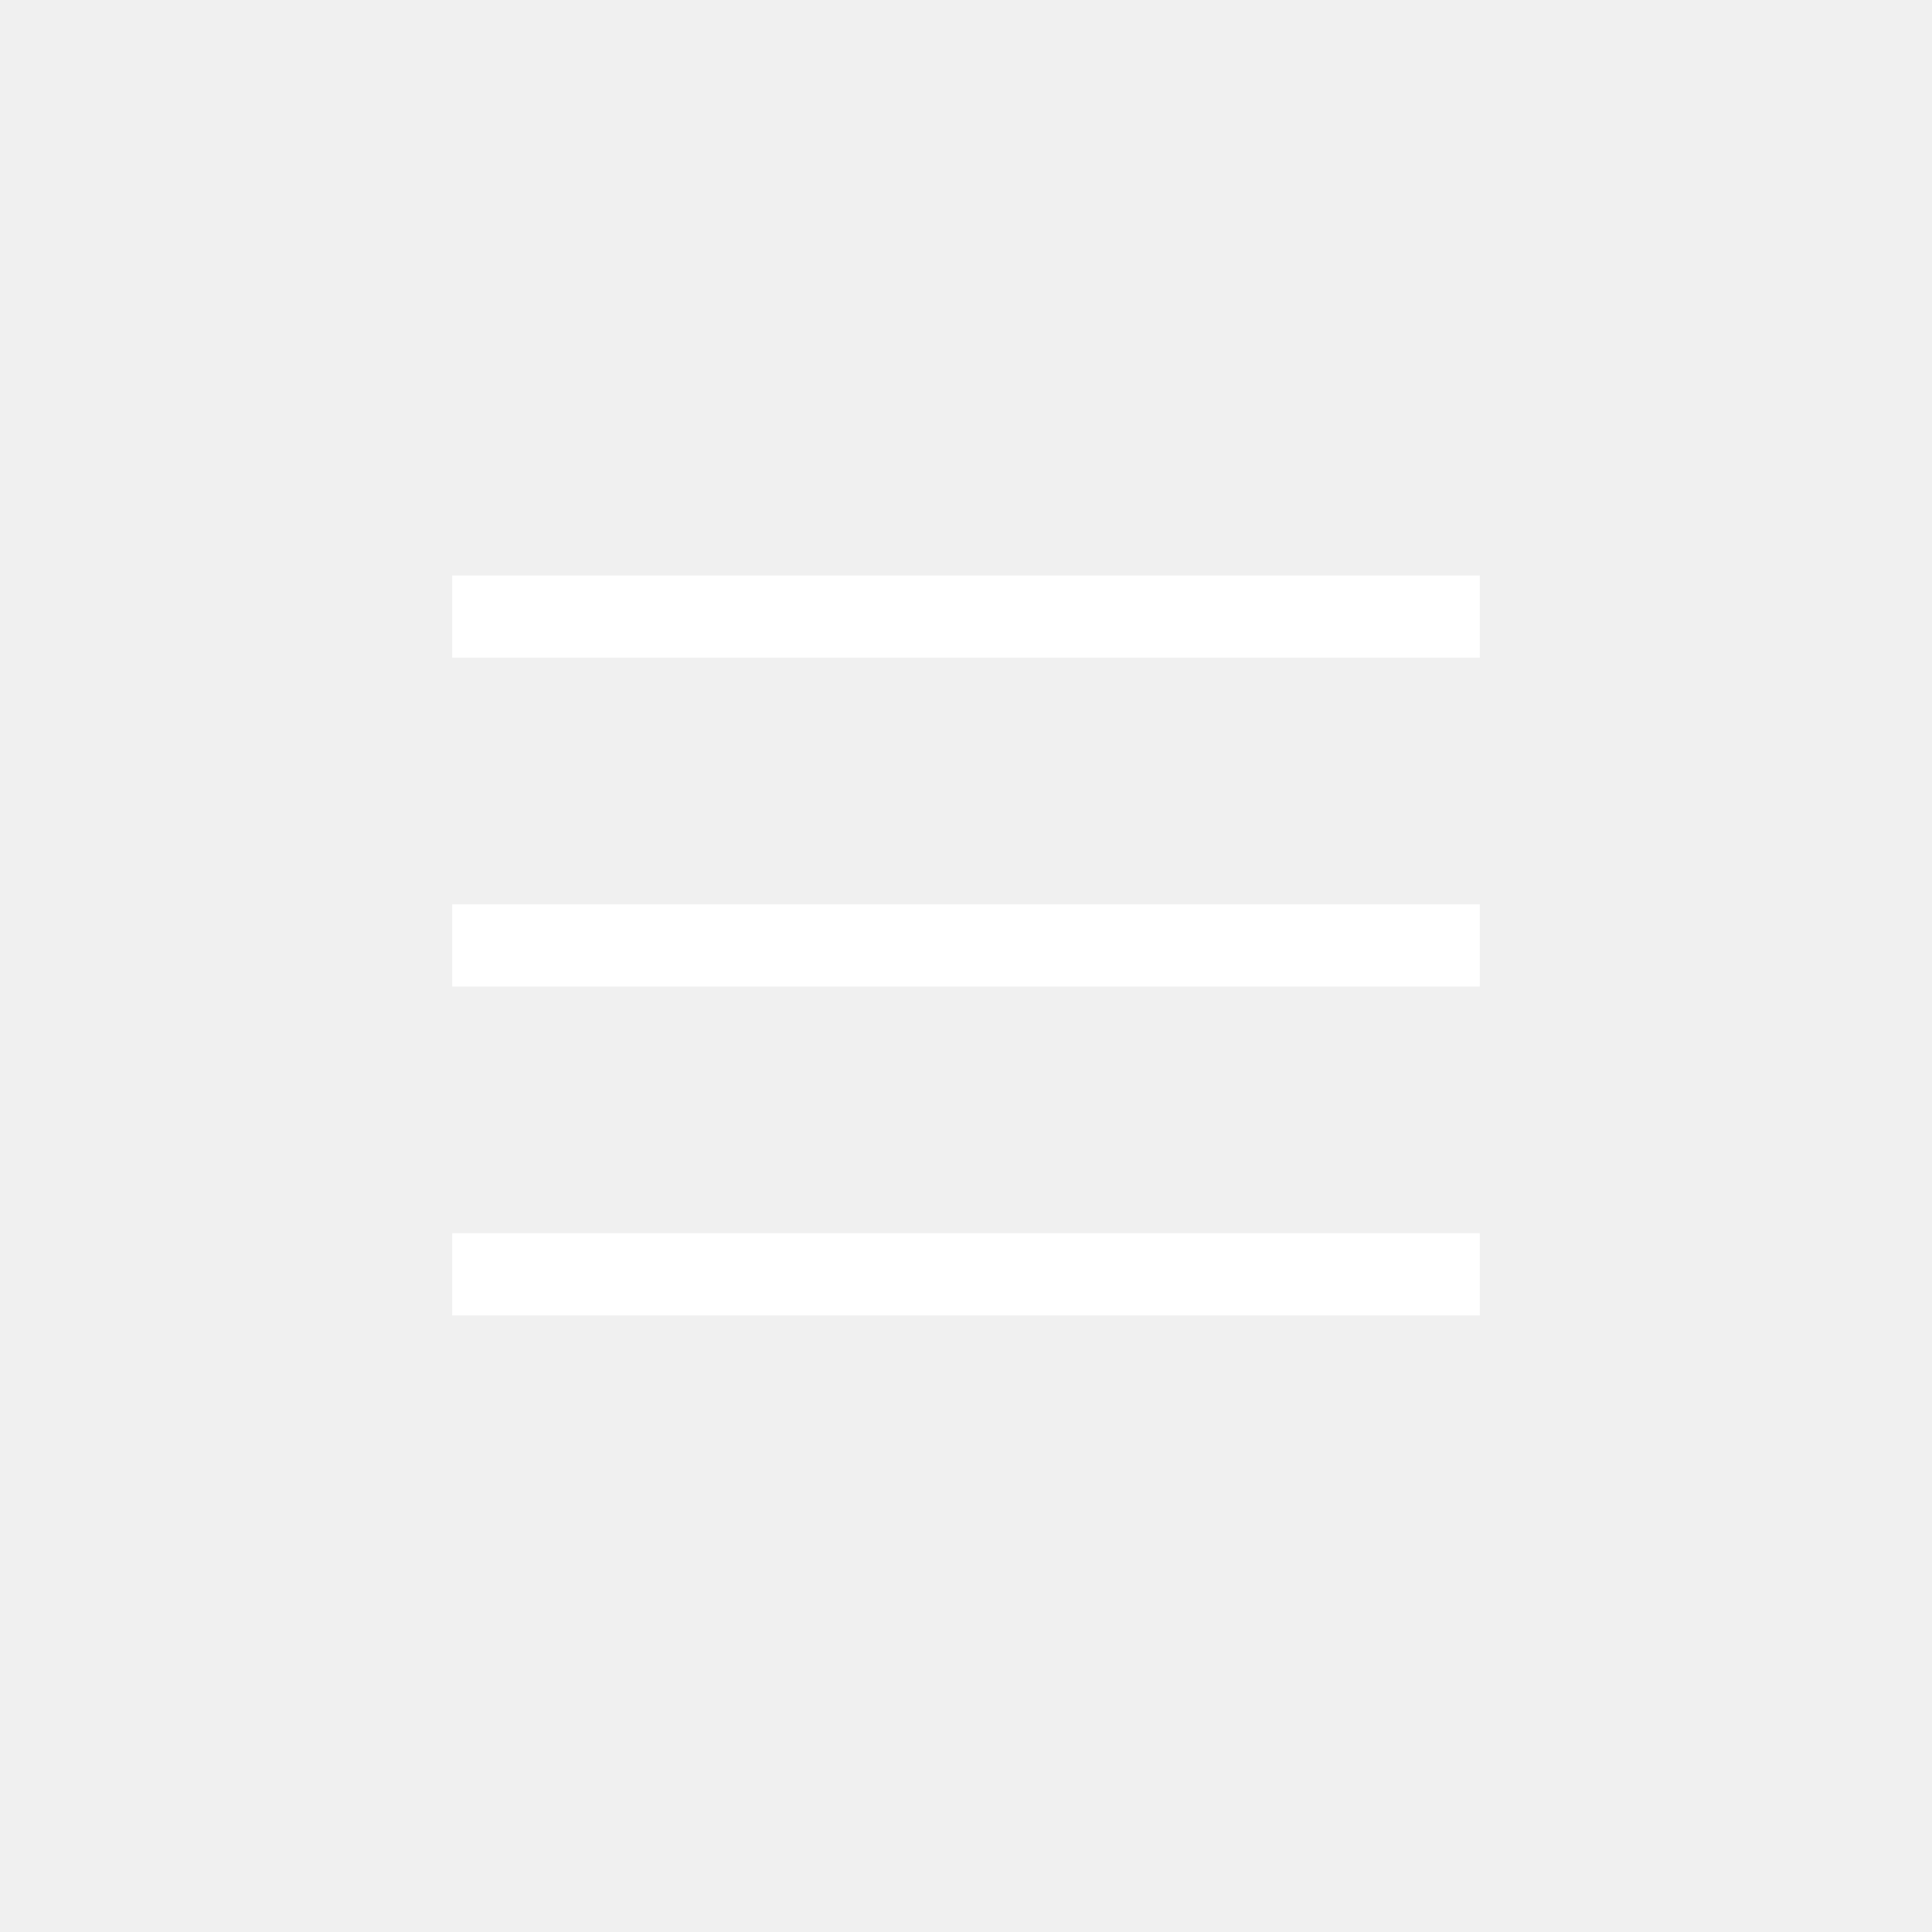
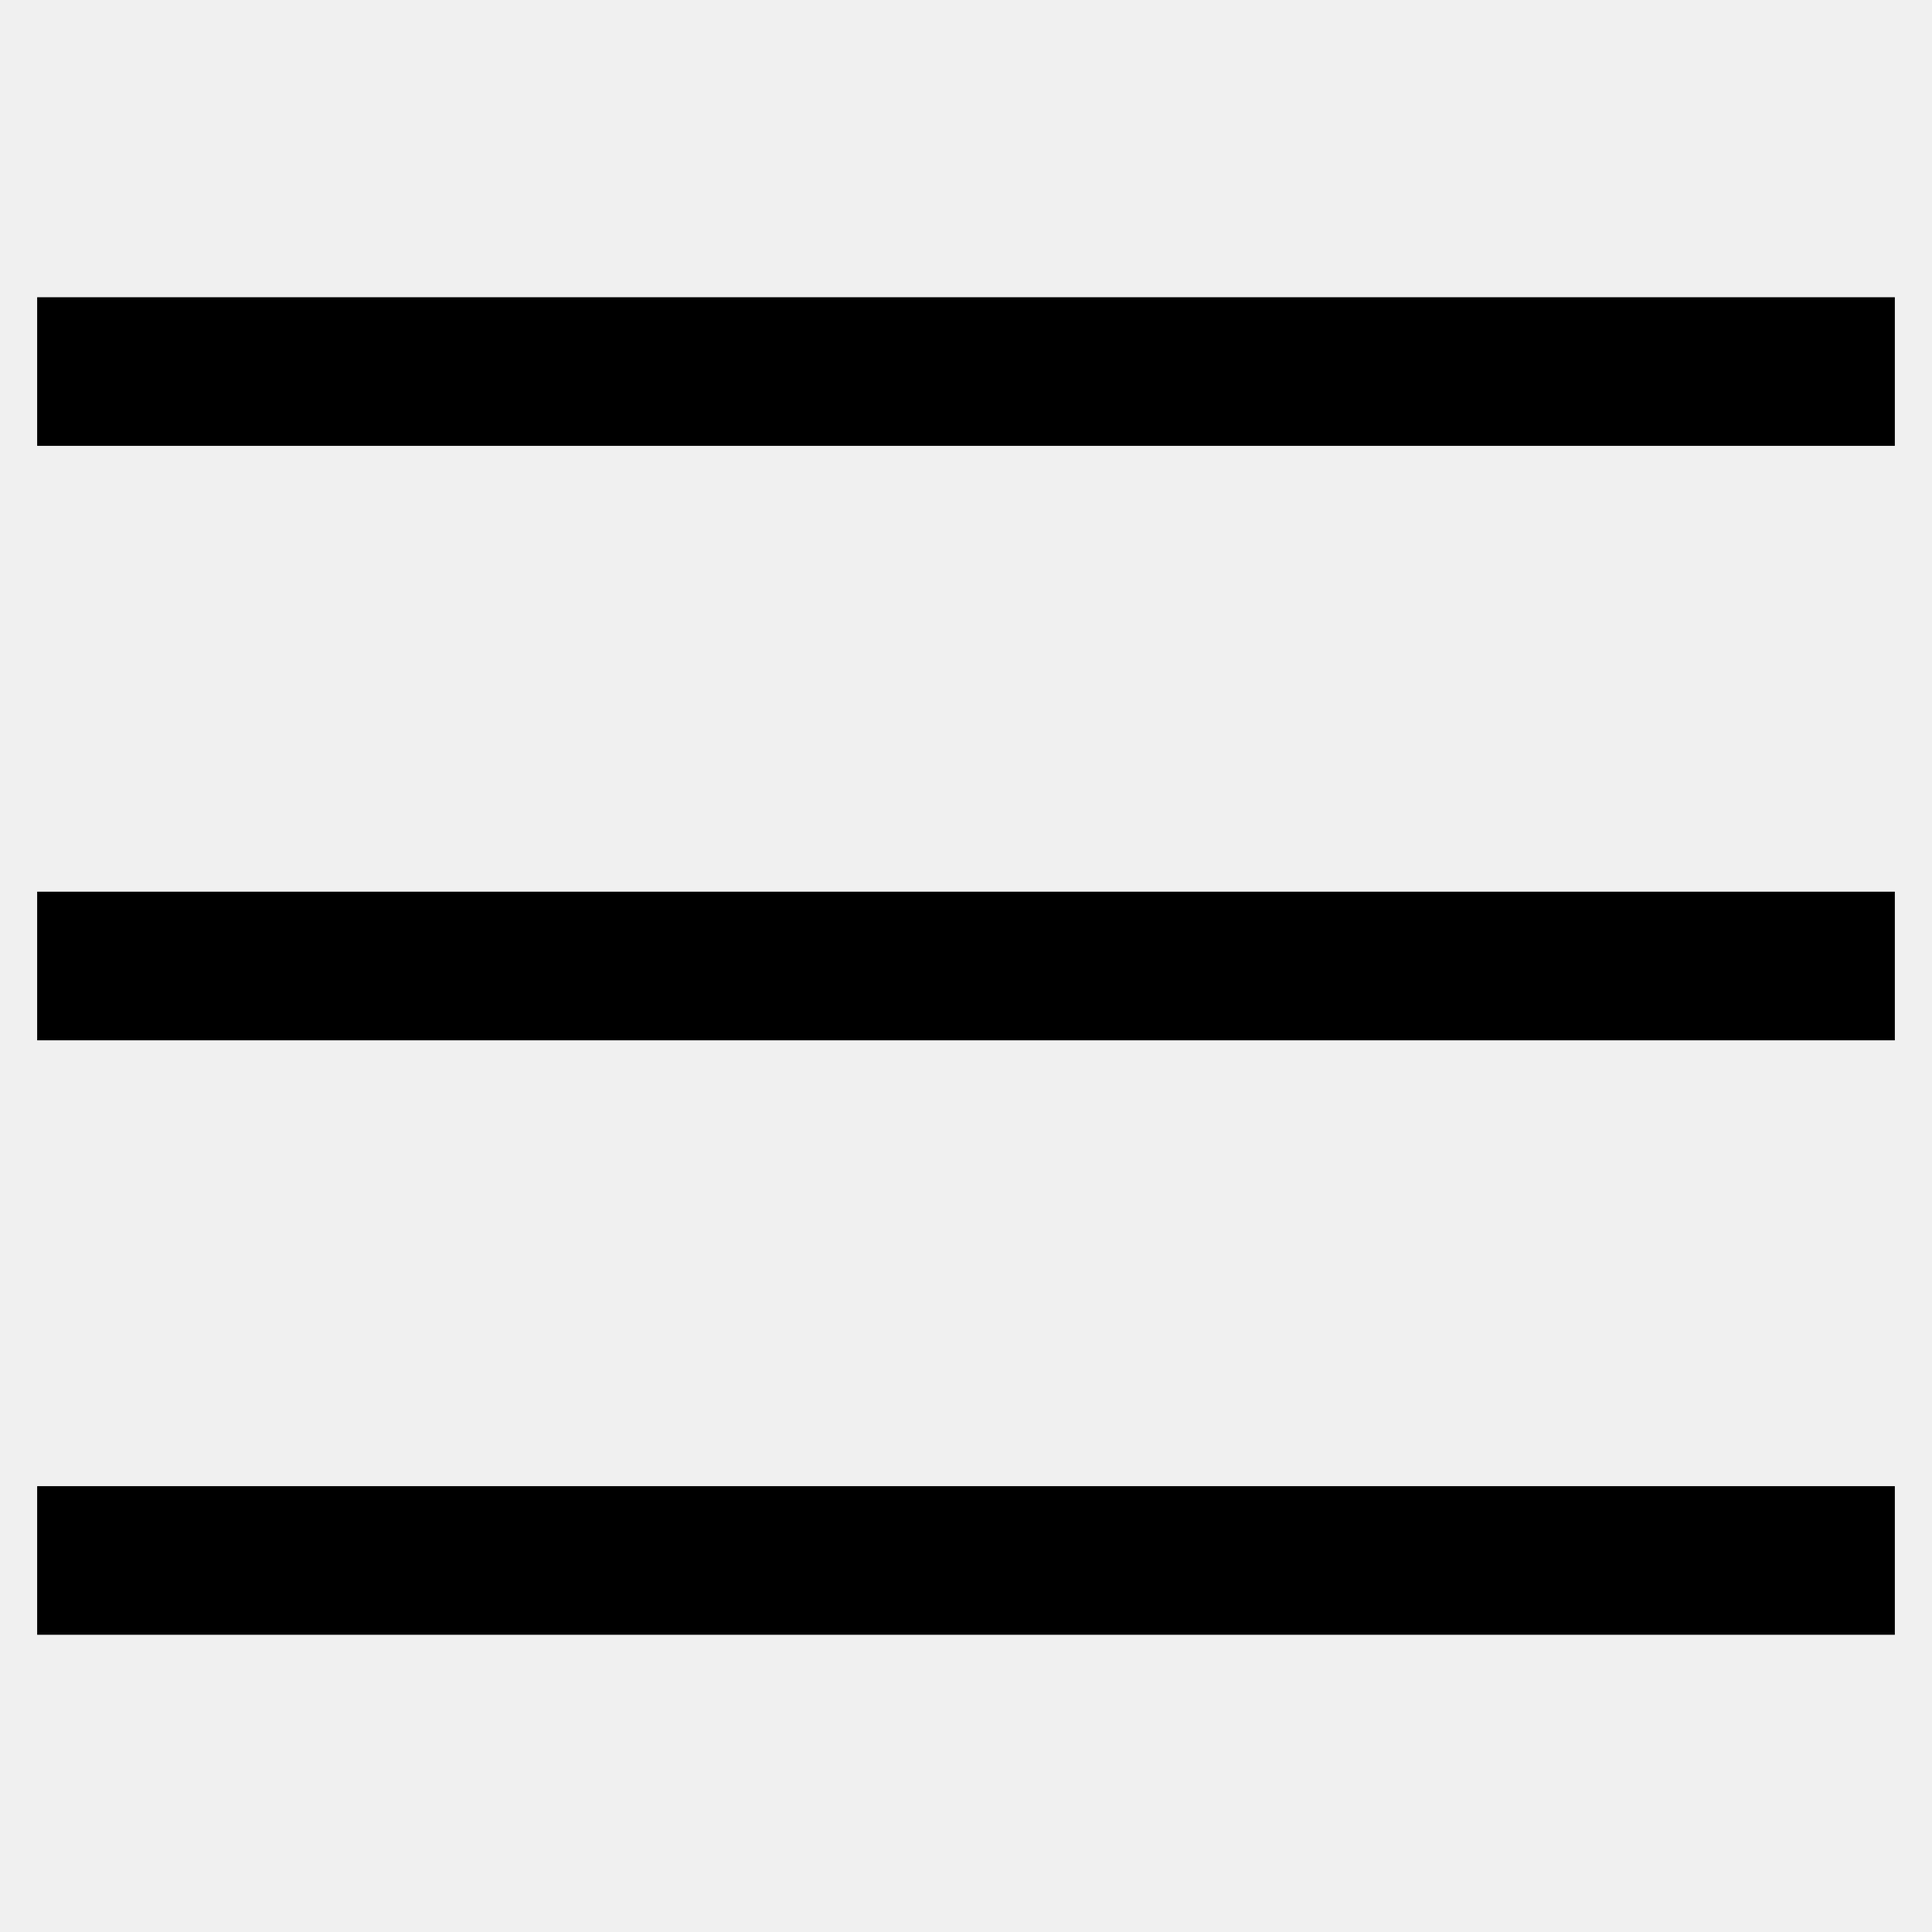
- <svg xmlns="http://www.w3.org/2000/svg" width="47px" height="47px" viewBox="0 0 47 47" version="1.1">
-   <g id="hamburger" stroke="none" stroke-width="1" fill="none" fill-rule="evenodd">
-     <g transform="translate(11, 14)" fill="#FFFFFF">
-       <rect id="Rectangle" x="0" y="0" width="25" height="2" />
-       <rect id="Rectangle-Copy" x="0" y="8" width="25" height="2" />
-       <rect id="Rectangle-Copy-2" x="0" y="16" width="25" height="2" />
-     </g>
+ <svg viewBox="0 0 26 26">
+   <g fill="currentColor" fill-rule="evenodd">
+     <path d="M0 0H25V2H0z" transform="translate(0.5, 4)" />
+     <path d="M0 8H25V10H0z" transform="translate(0.5, 4)" />
+     <path d="M0 16H25V18H0z" transform="translate(0.5, 4)" />
  </g>
</svg>
